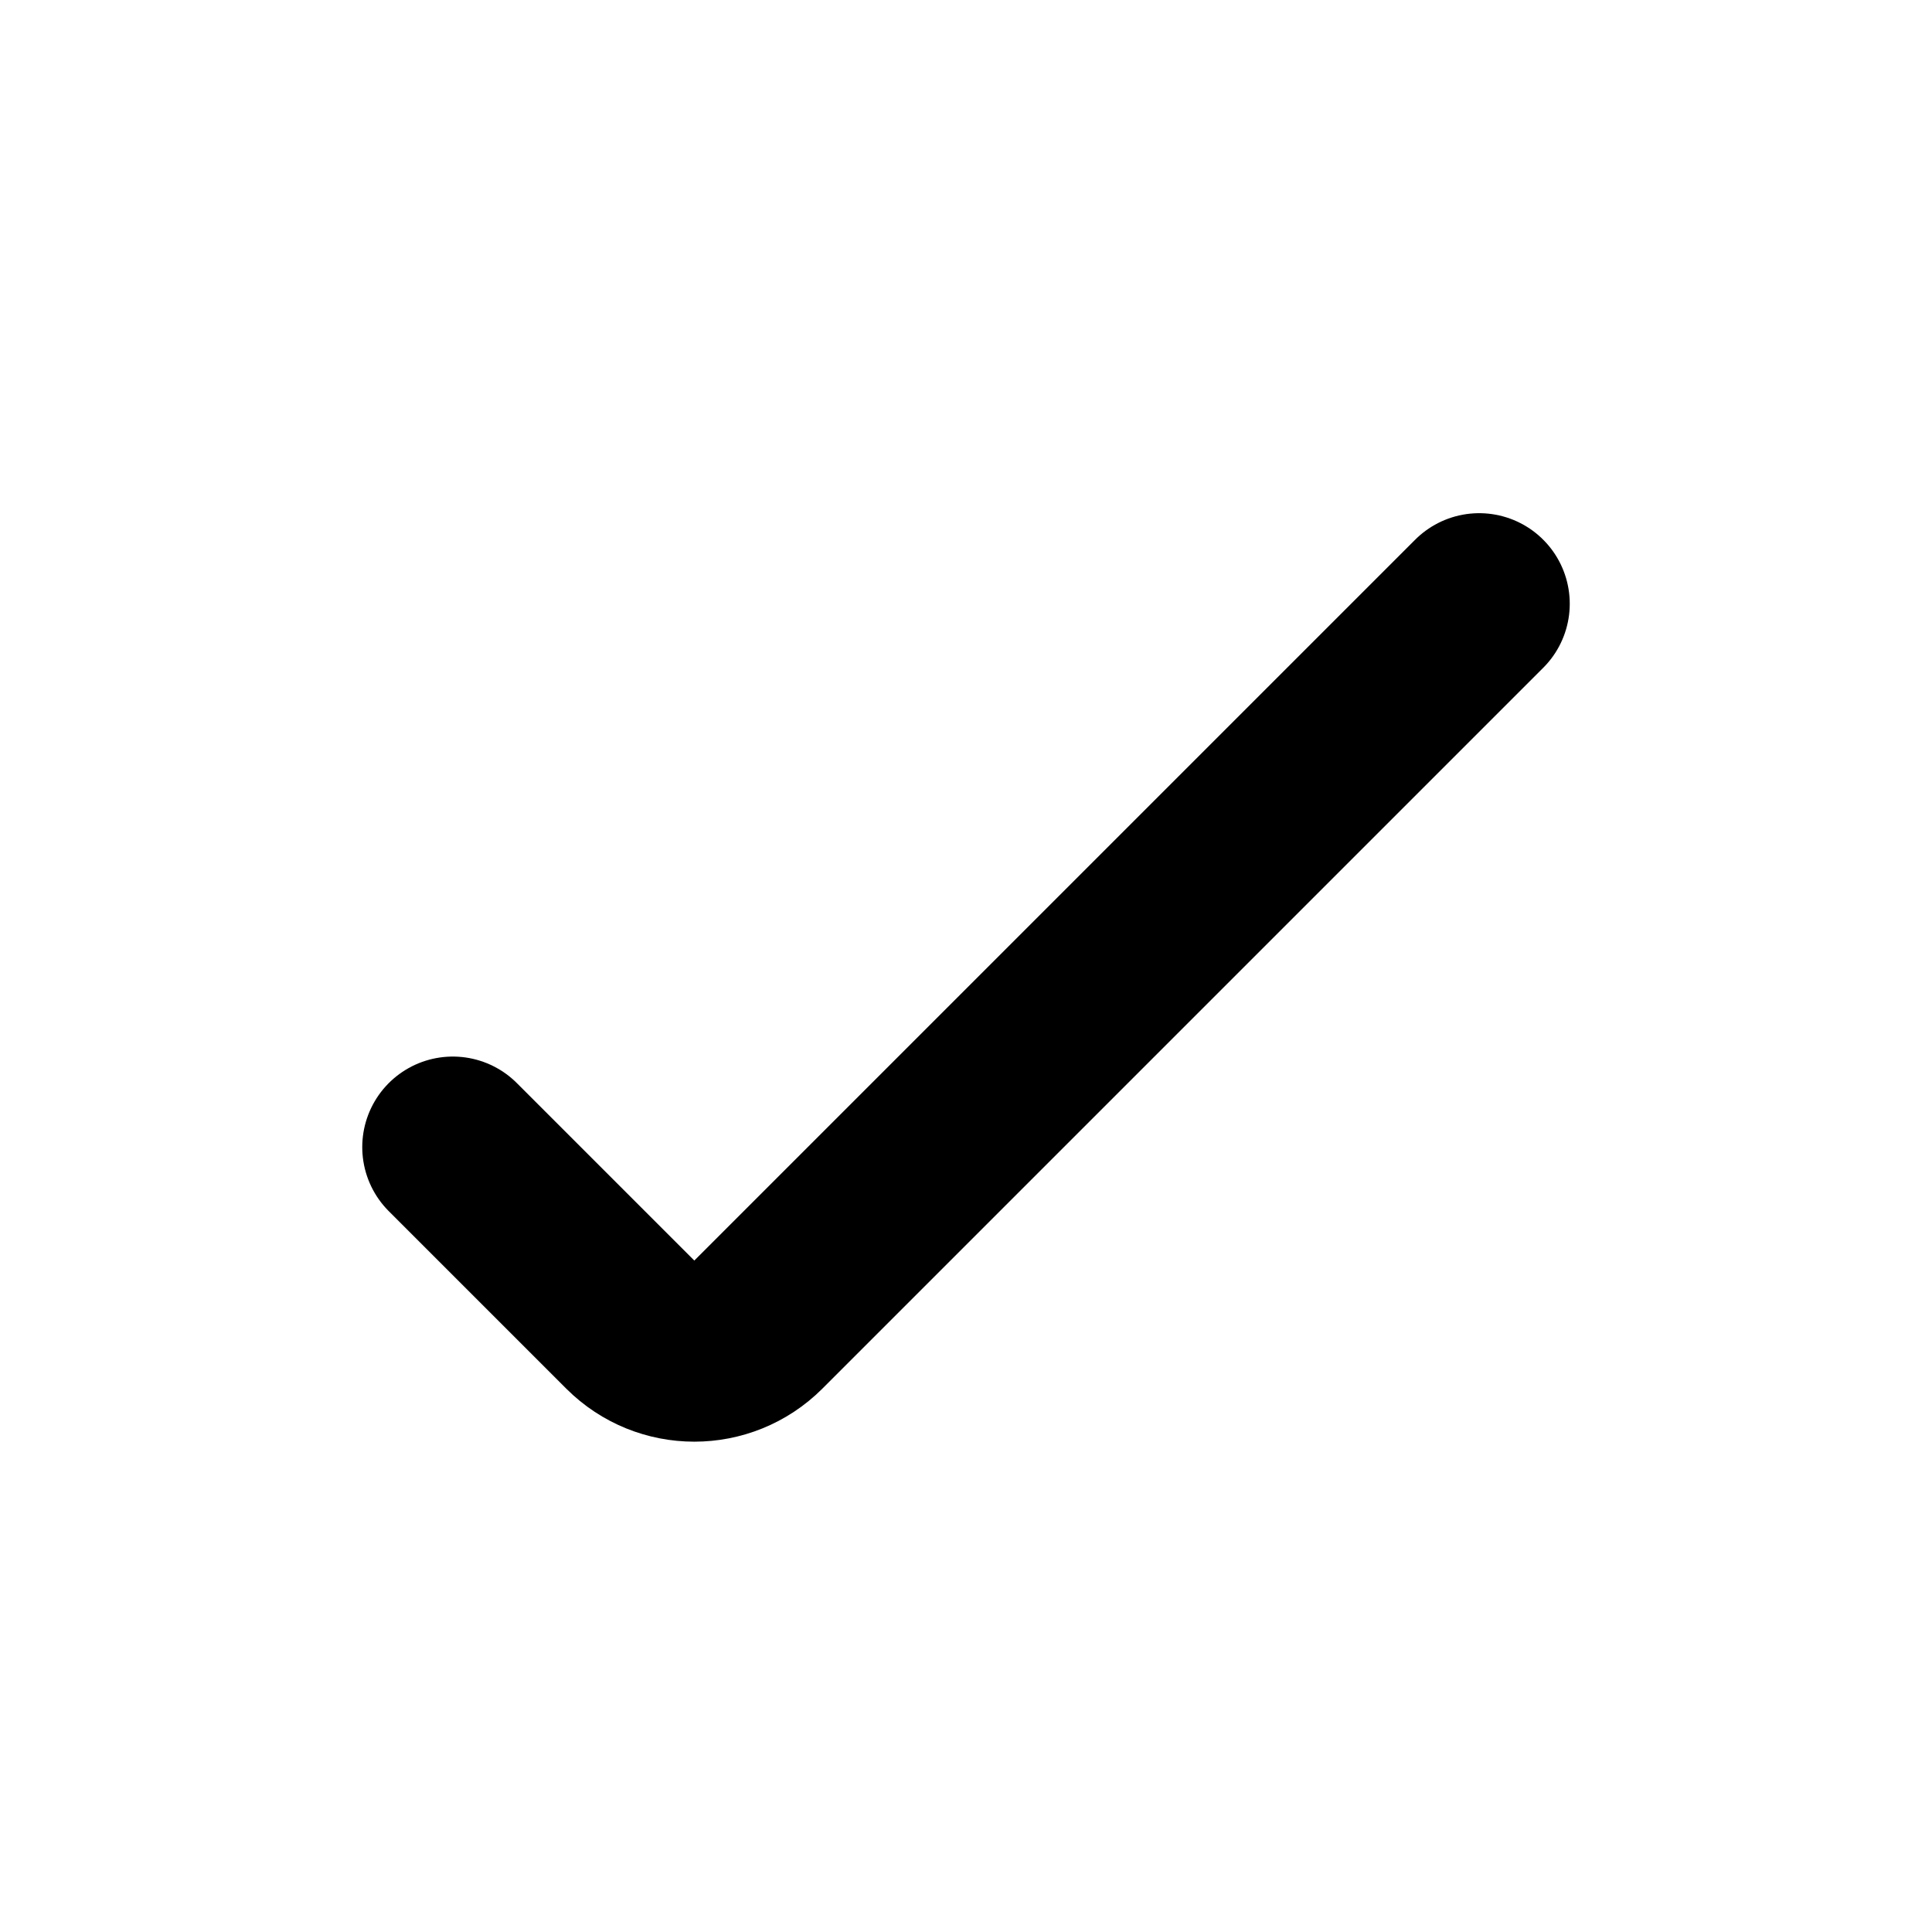
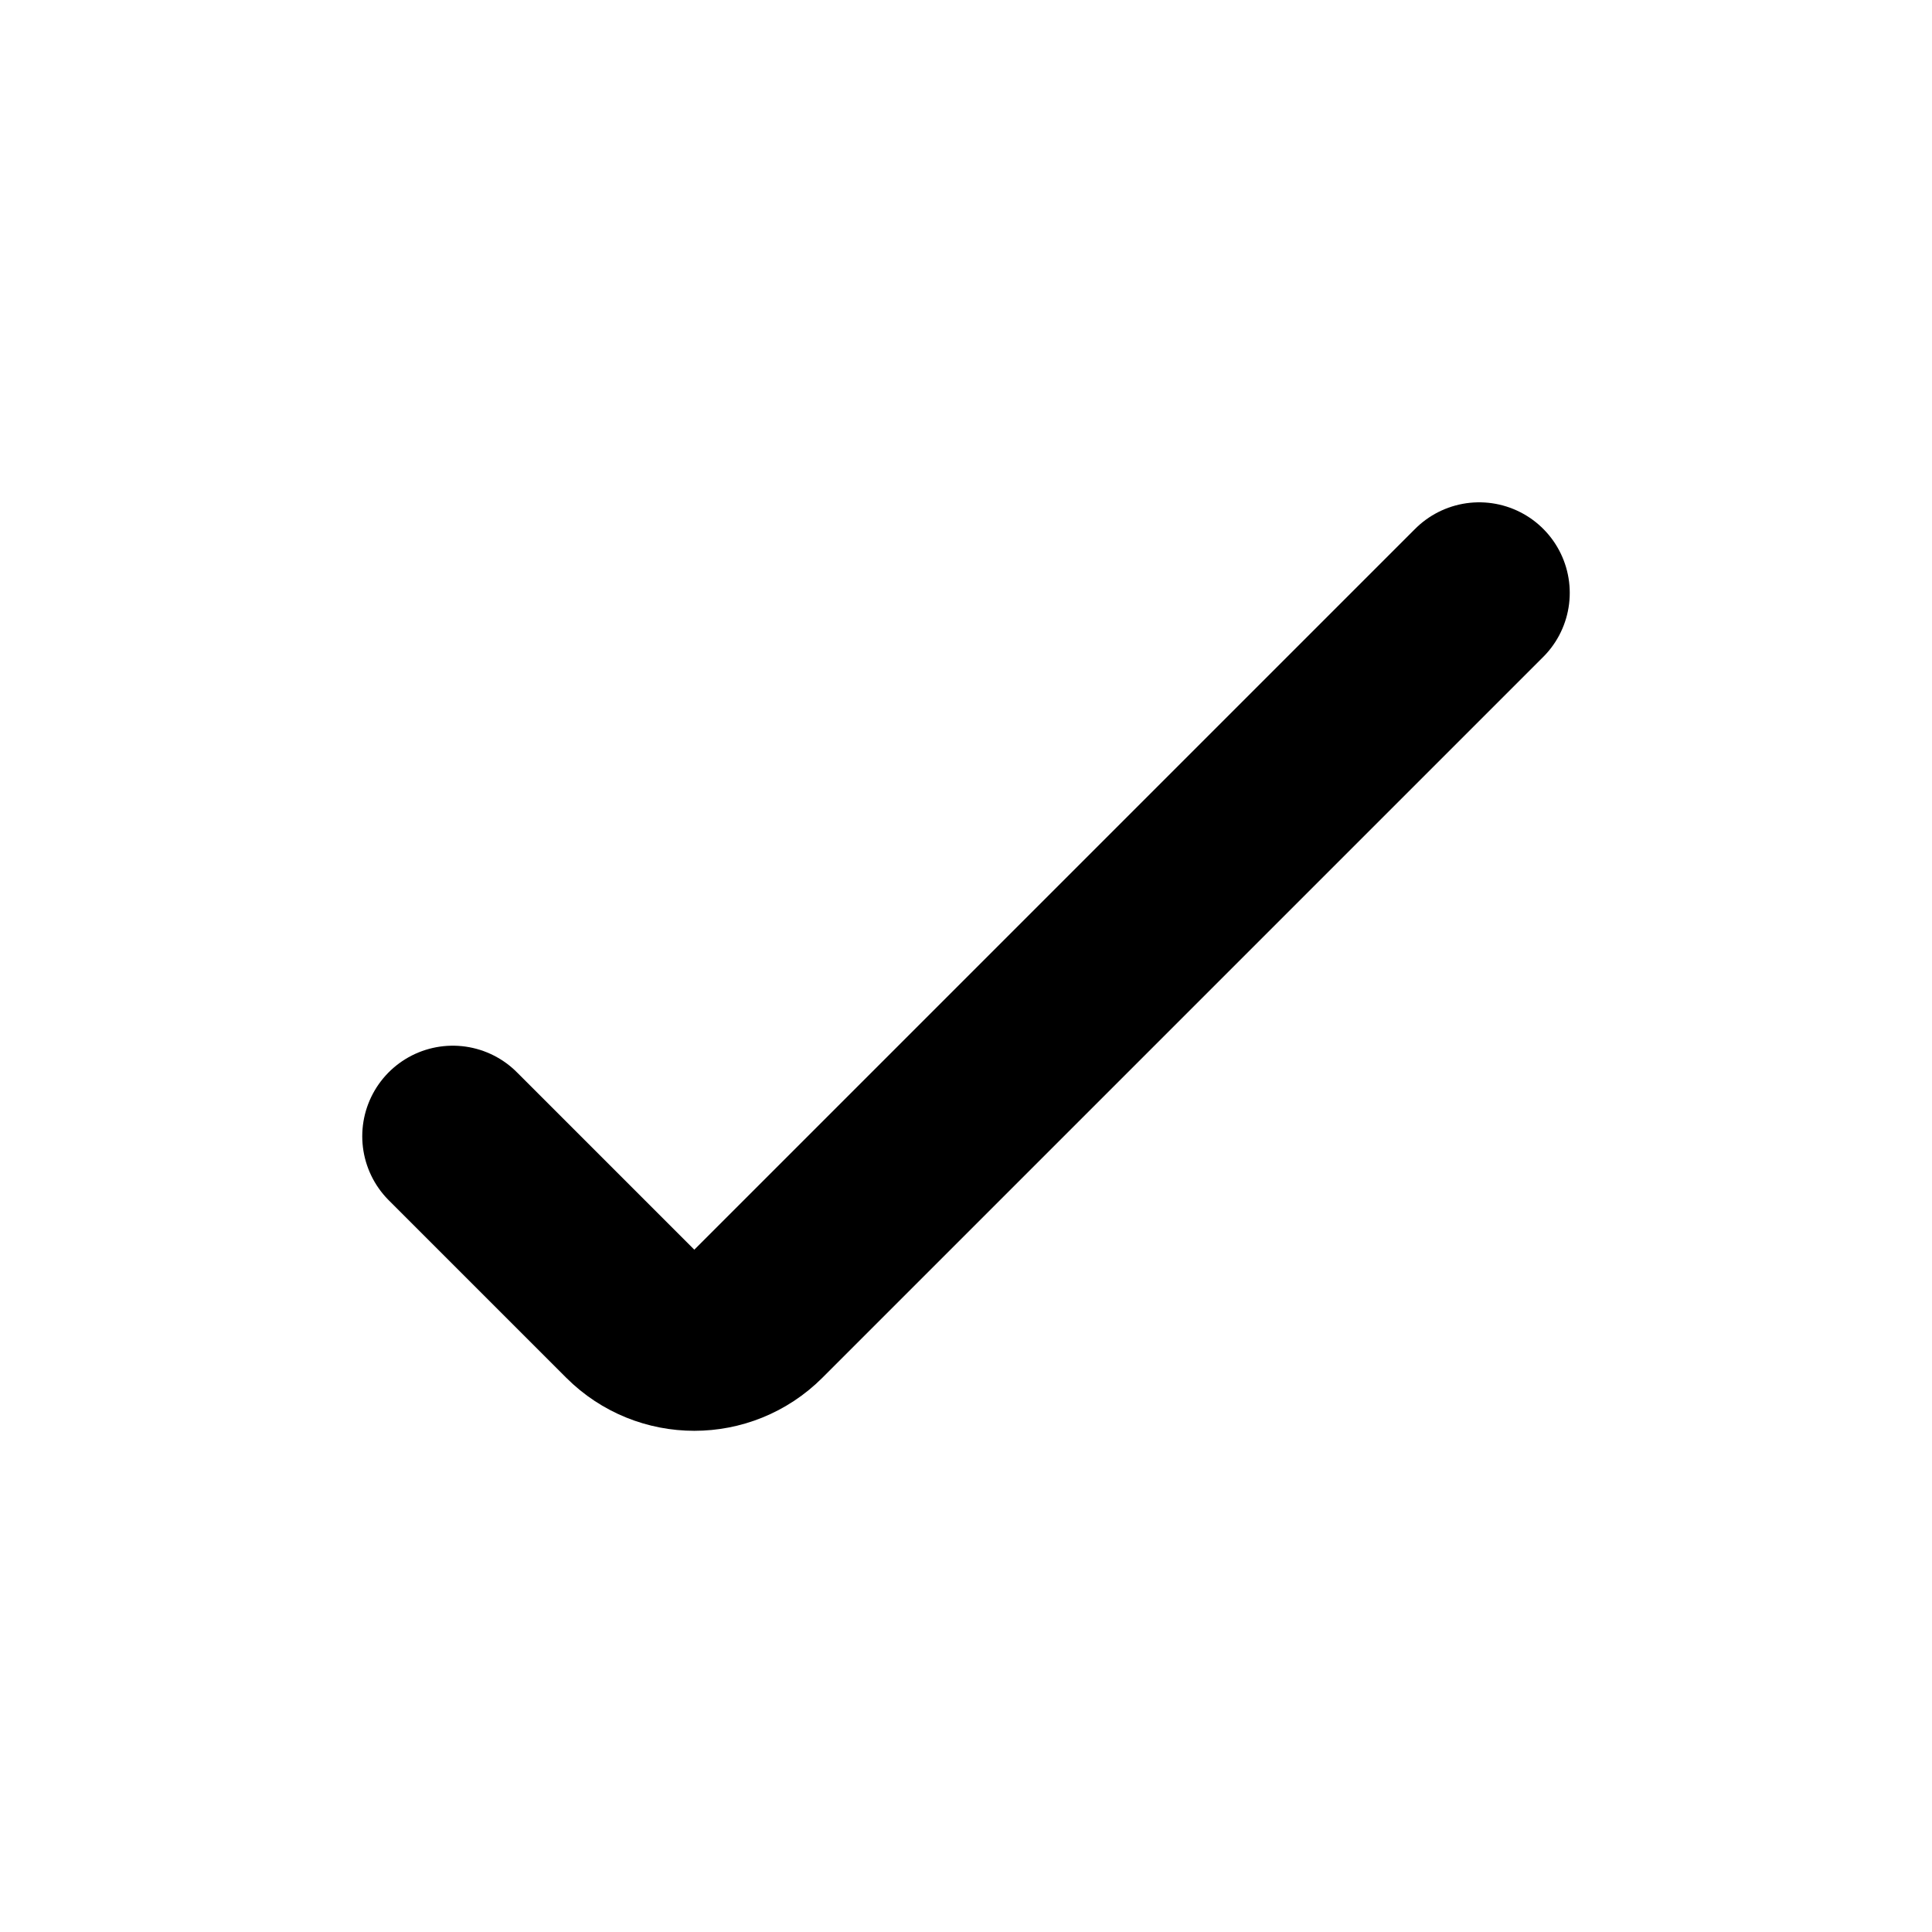
<svg xmlns="http://www.w3.org/2000/svg" viewBox="0 0 16 16" fill="none" stroke="currentColor" stroke-width="1.5" stroke-linecap="round" stroke-linejoin="round">
-   <path d="M3.75 9.5L5.22 10.97A0.75 0.75 0 0 0 6.28 10.97L12.25 5" />
+   <path d="M3.75 9.41L5.22 10.88A0.75 0.75 0 0 0 6.28 10.88L12.25 4.91" />
</svg>
